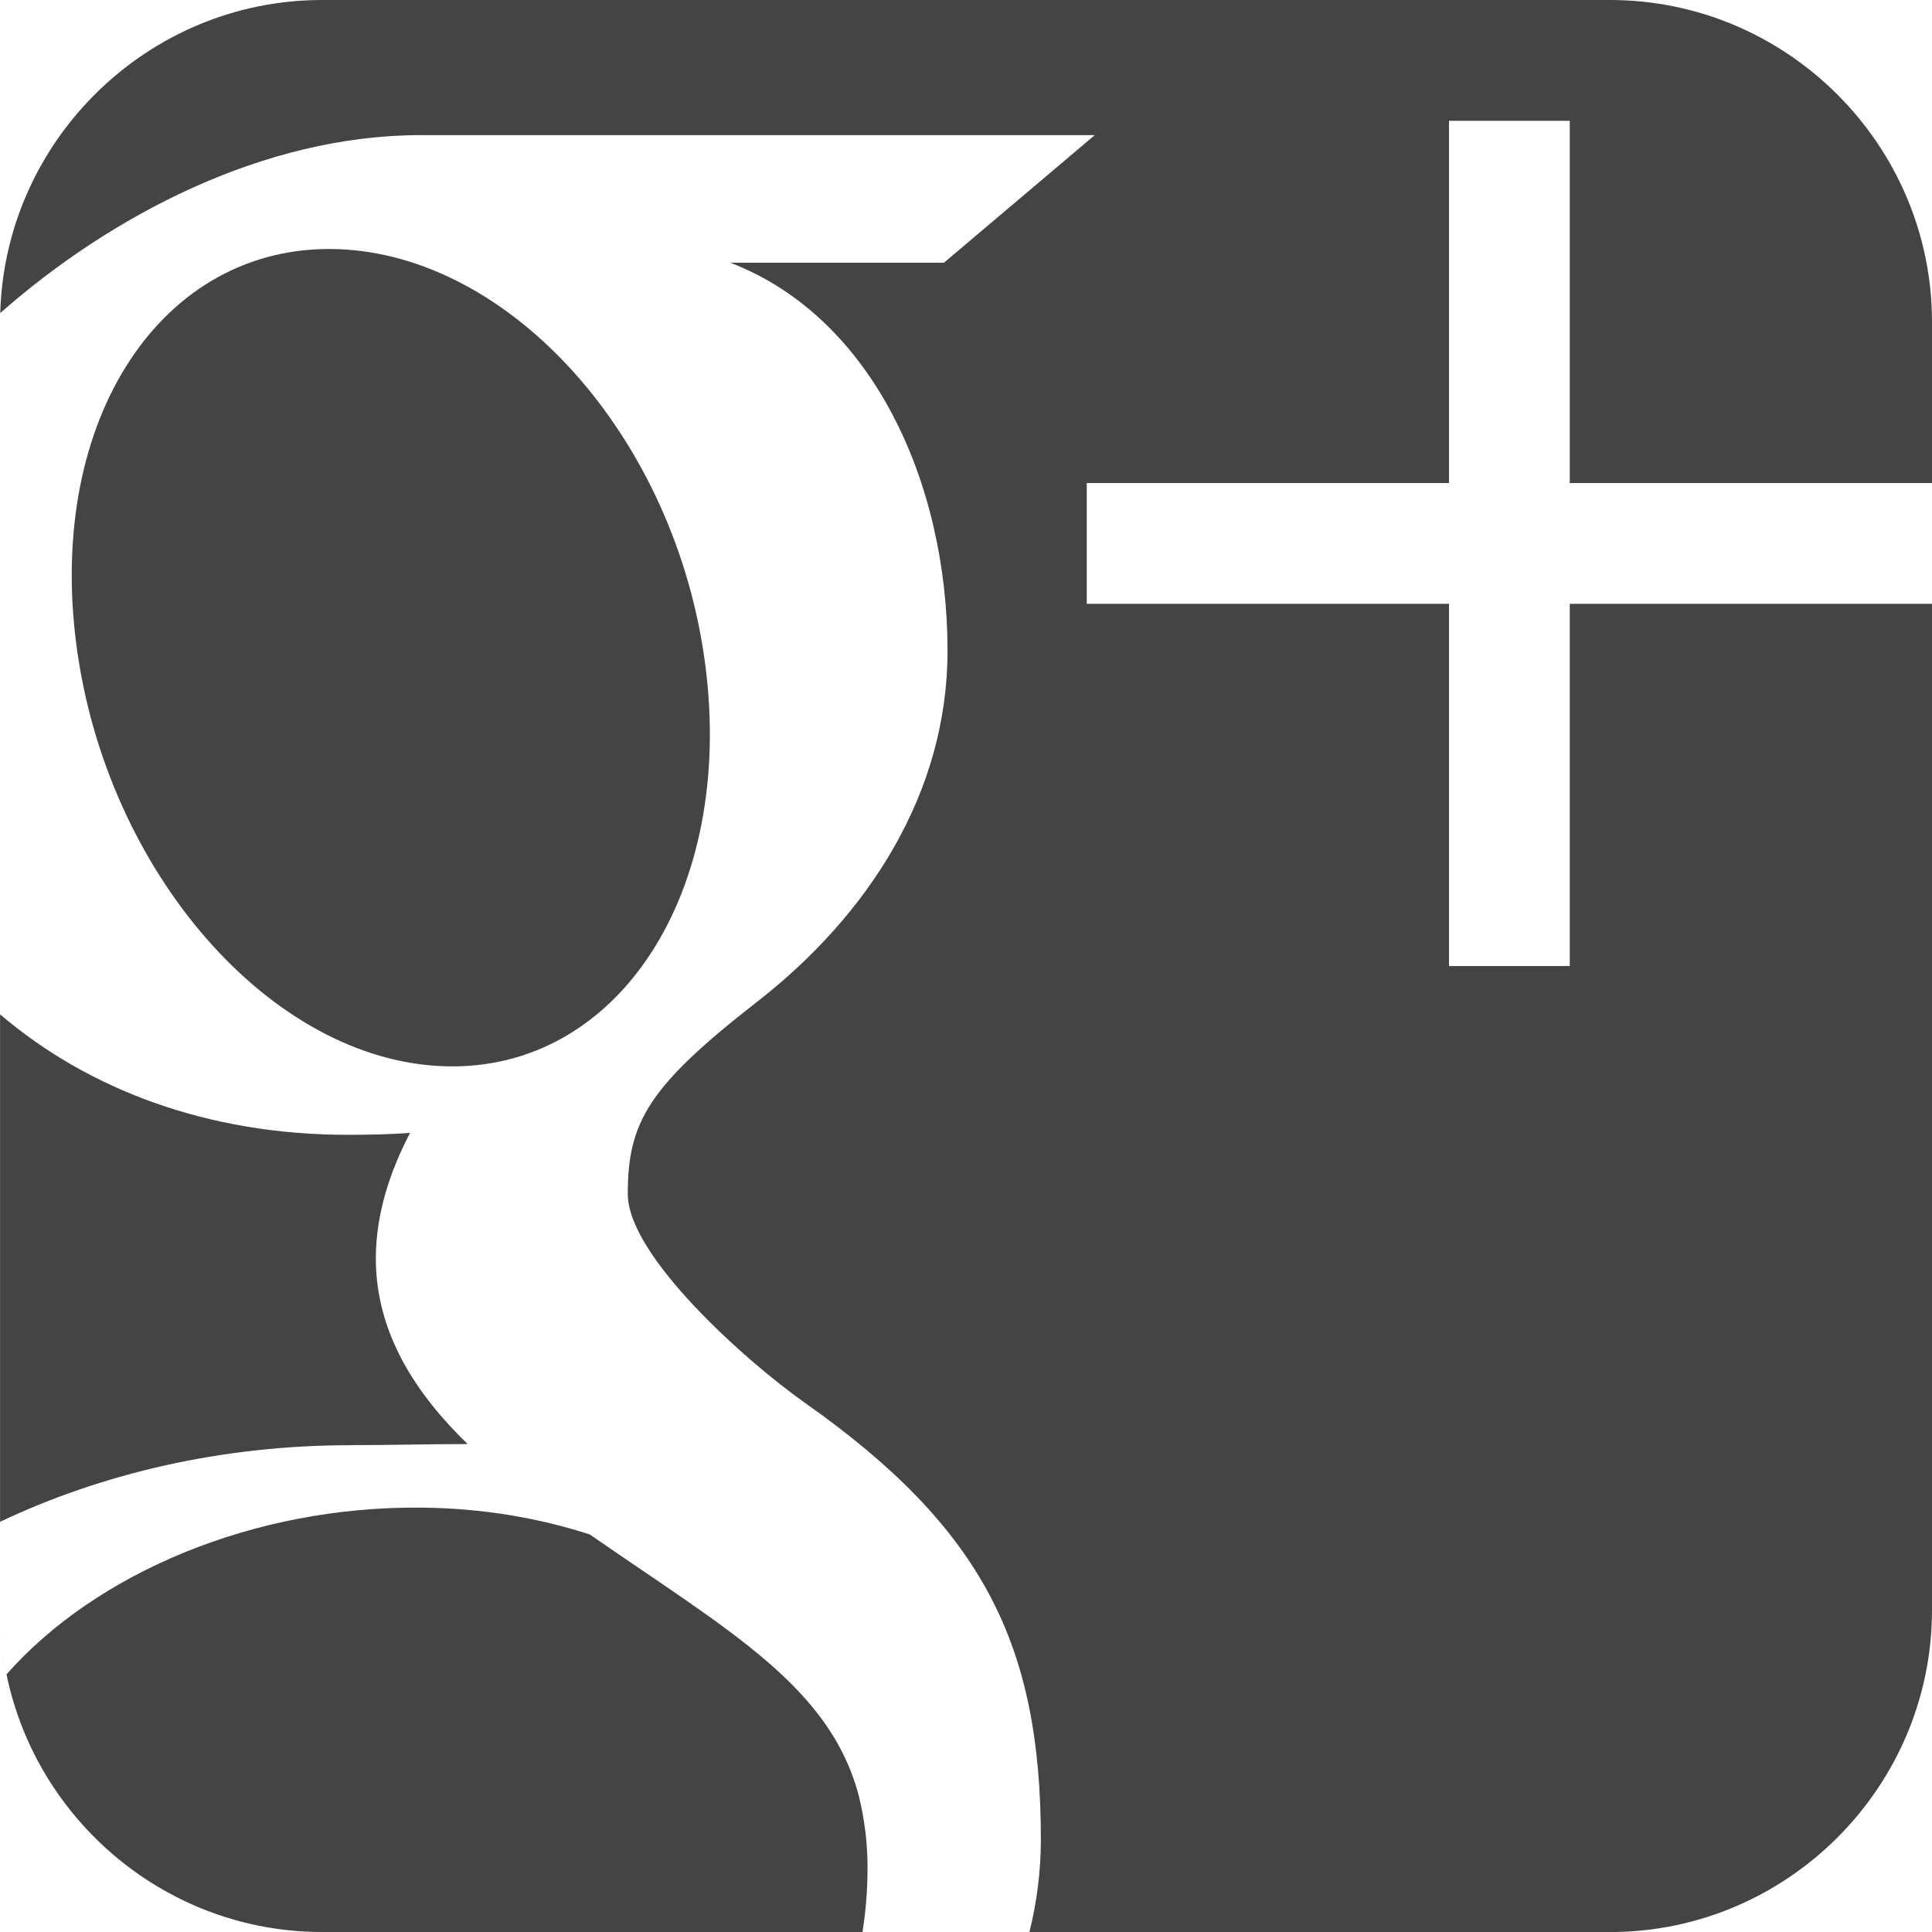
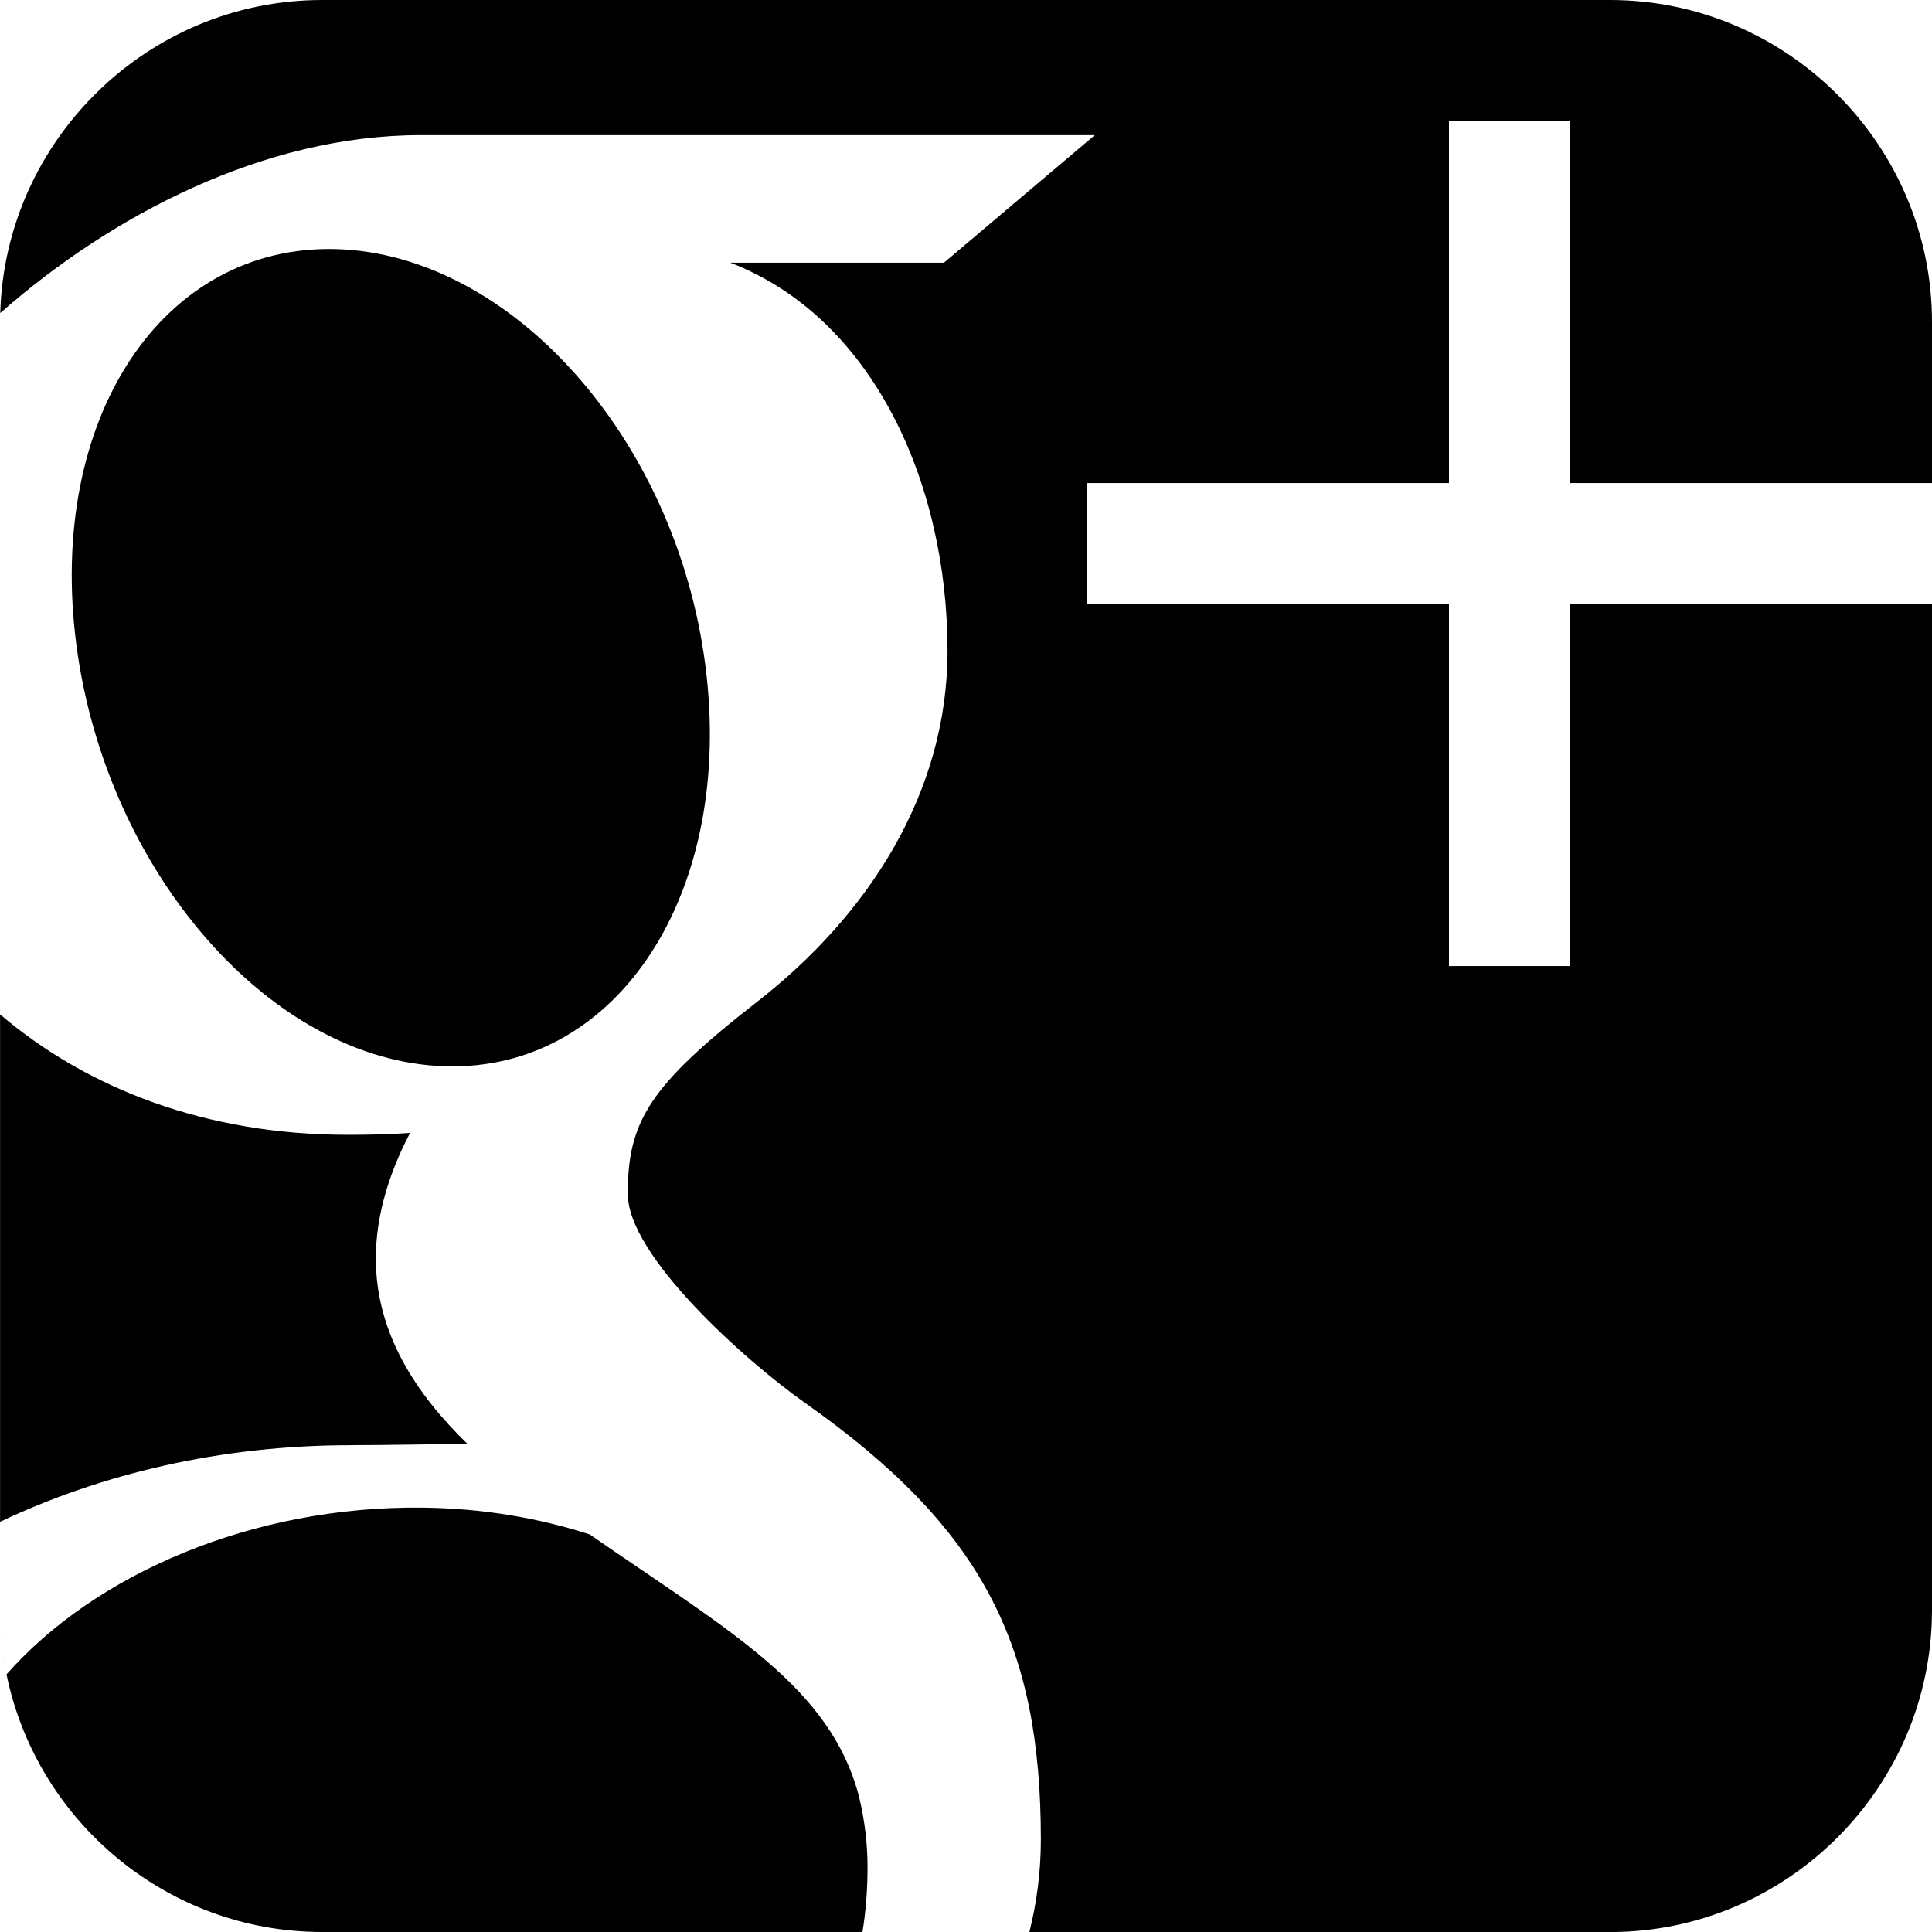
<svg xmlns="http://www.w3.org/2000/svg" version="1.1" width="32" height="32" viewBox="0 0 32 32">
-   <path fill="#444" d="M0.025 27.177c-0.008-0.079-0.014-0.158-0.018-0.238 0.004 0.080 0.011 0.159 0.018 0.238zM7.372 17.661c2.875 0.086 4.804-2.897 4.308-6.662s-3.231-6.787-6.106-6.873c-2.876-0.085-4.804 2.796-4.308 6.562 0.496 3.765 3.23 6.887 6.106 6.973zM32 8v-2.666c0-2.934-2.399-5.334-5.333-5.334h-21.333c-2.884 0-5.25 2.32-5.33 5.185 1.824-1.606 4.354-2.947 6.965-2.947 2.791 0 11.164 0 11.164 0l-2.498 2.113h-3.54c2.348 0.9 3.599 3.629 3.599 6.429 0 2.351-1.307 4.374-3.153 5.812-1.801 1.403-2.143 1.991-2.143 3.184 0 1.018 1.93 2.75 2.938 3.462 2.949 2.079 3.904 4.010 3.904 7.233 0 0.513-0.064 1.026-0.19 1.53h9.617c2.934 0 5.333-2.398 5.333-5.334v-16.666h-6v6h-2v-6h-6v-2h6v-6h2v6h6zM5.809 23.936c0.675 0 1.294-0.018 1.936-0.018-0.848-0.823-1.52-1.831-1.52-3.074 0-0.738 0.236-1.448 0.567-2.079-0.337 0.024-0.681 0.031-1.035 0.031-2.324 0-4.297-0.752-5.756-1.995v2.101l0 6.304c1.67-0.793 3.653-1.269 5.809-1.269zM0.107 27.727c-0.035-0.171-0.061-0.344-0.079-0.52 0.018 0.176 0.045 0.349 0.079 0.52zM14.233 29.776c-0.471-1.838-2.139-2.749-4.465-4.361-0.846-0.273-1.778-0.434-2.778-0.444-2.801-0.030-5.41 1.092-6.882 2.762 0.498 2.428 2.657 4.267 5.226 4.267h8.951c0.057-0.348 0.084-0.707 0.084-1.076 0-0.392-0.048-0.775-0.137-1.148z" />
+   <path d="M0.025 27.177c-0.008-0.079-0.014-0.158-0.018-0.238 0.004 0.080 0.011 0.159 0.018 0.238zM7.372 17.661c2.875 0.086 4.804-2.897 4.308-6.662s-3.231-6.787-6.106-6.873c-2.876-0.085-4.804 2.796-4.308 6.562 0.496 3.765 3.23 6.887 6.106 6.973zM32 8v-2.666c0-2.934-2.399-5.334-5.333-5.334h-21.333c-2.884 0-5.25 2.32-5.33 5.185 1.824-1.606 4.354-2.947 6.965-2.947 2.791 0 11.164 0 11.164 0l-2.498 2.113h-3.54c2.348 0.9 3.599 3.629 3.599 6.429 0 2.351-1.307 4.374-3.153 5.812-1.801 1.403-2.143 1.991-2.143 3.184 0 1.018 1.93 2.75 2.938 3.462 2.949 2.079 3.904 4.010 3.904 7.233 0 0.513-0.064 1.026-0.19 1.53h9.617c2.934 0 5.333-2.398 5.333-5.334v-16.666h-6v6h-2v-6h-6v-2h6v-6h2v6h6zM5.809 23.936c0.675 0 1.294-0.018 1.936-0.018-0.848-0.823-1.52-1.831-1.52-3.074 0-0.738 0.236-1.448 0.567-2.079-0.337 0.024-0.681 0.031-1.035 0.031-2.324 0-4.297-0.752-5.756-1.995v2.101l0 6.304c1.67-0.793 3.653-1.269 5.809-1.269zM0.107 27.727c-0.035-0.171-0.061-0.344-0.079-0.52 0.018 0.176 0.045 0.349 0.079 0.52zM14.233 29.776c-0.471-1.838-2.139-2.749-4.465-4.361-0.846-0.273-1.778-0.434-2.778-0.444-2.801-0.030-5.41 1.092-6.882 2.762 0.498 2.428 2.657 4.267 5.226 4.267h8.951c0.057-0.348 0.084-0.707 0.084-1.076 0-0.392-0.048-0.775-0.137-1.148z" />
</svg>
